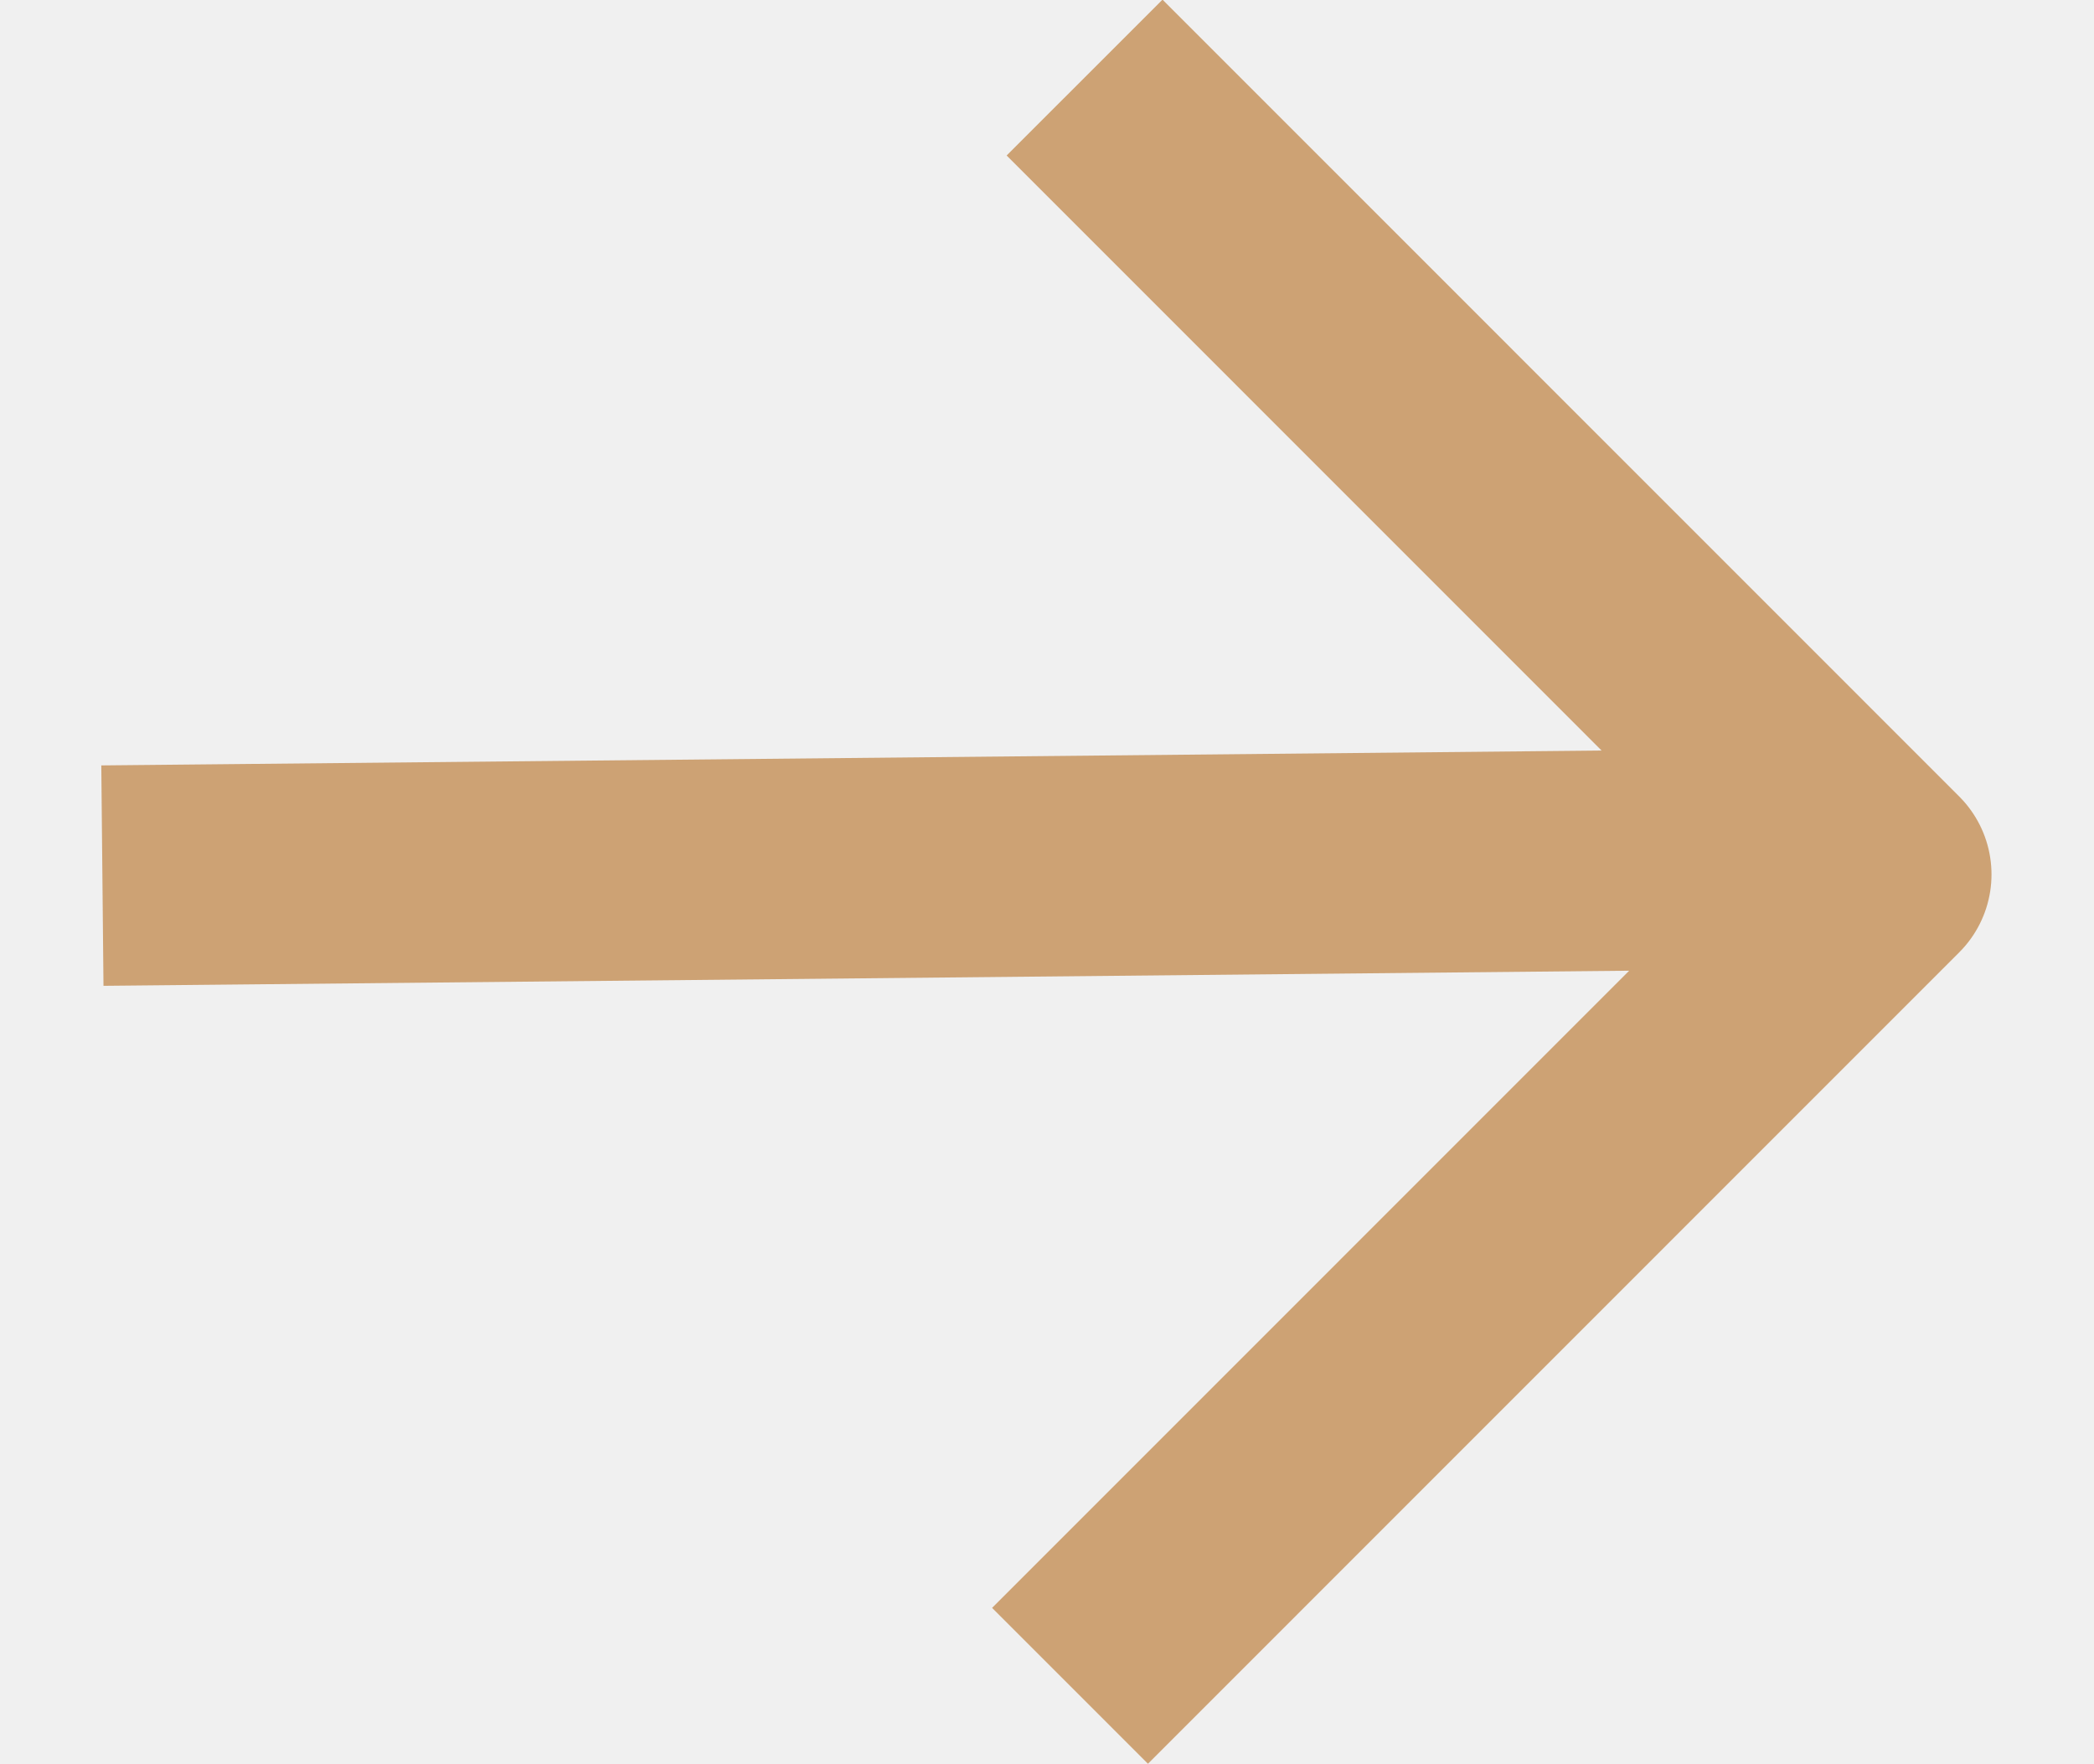
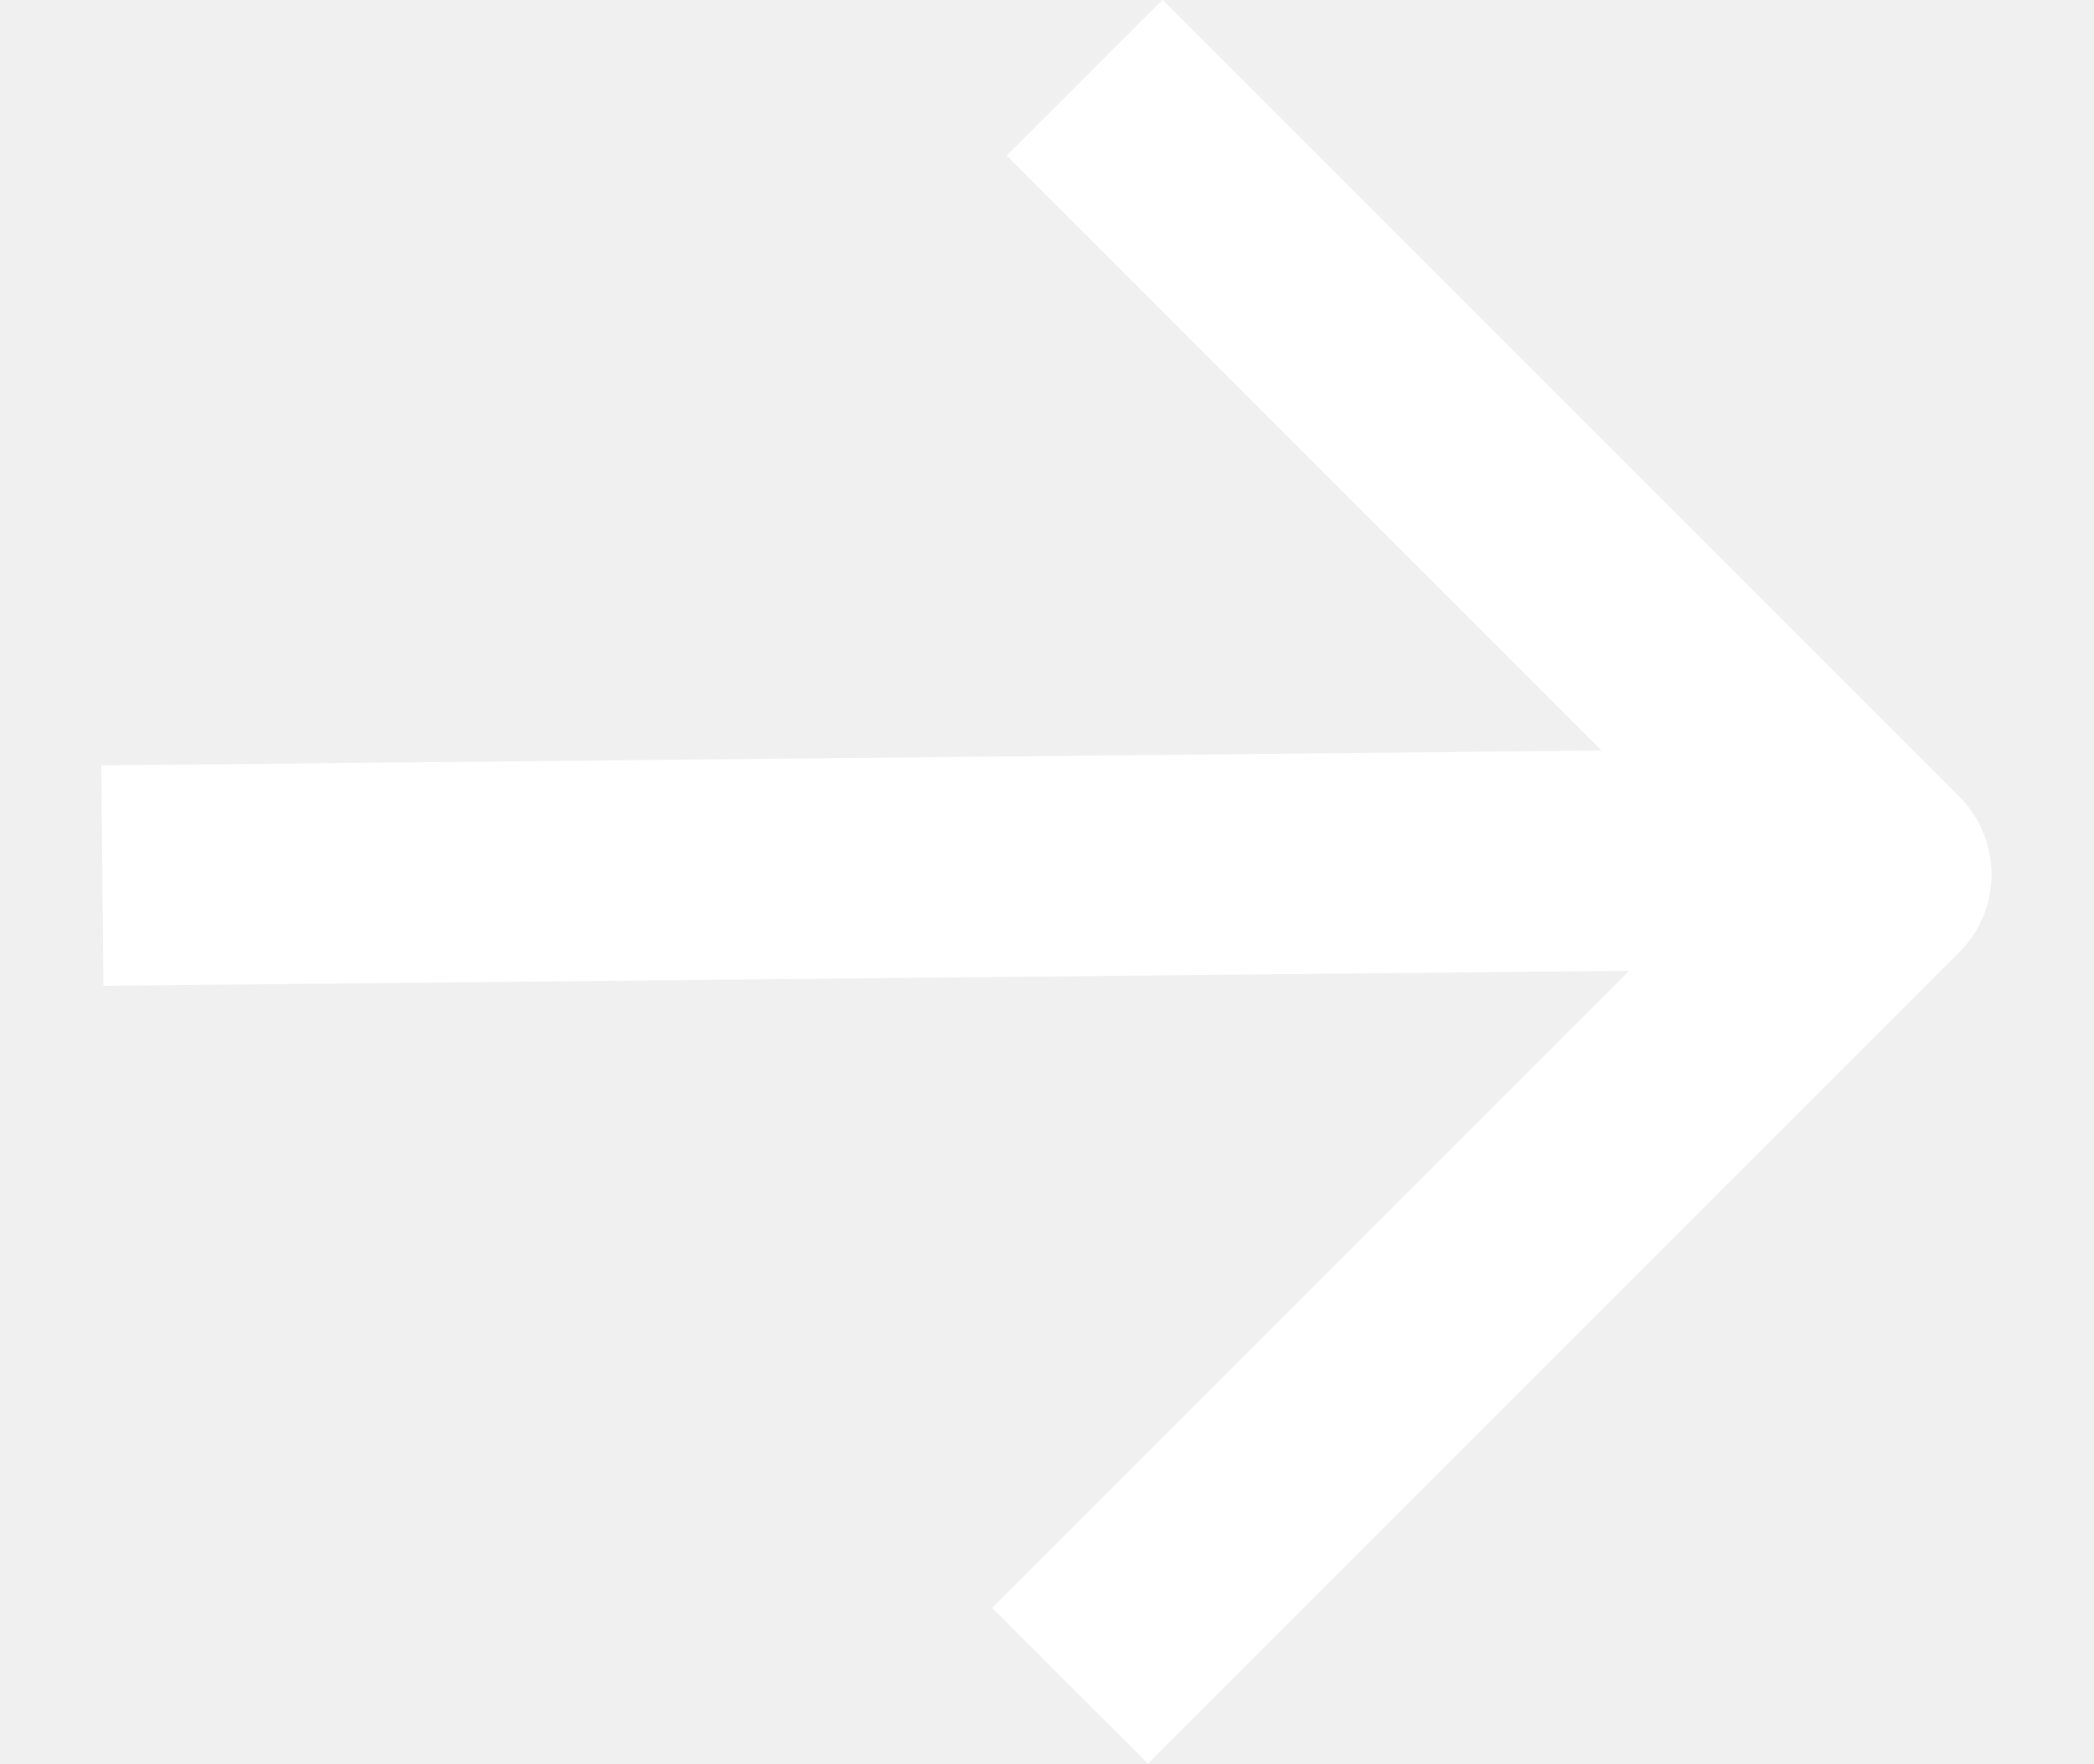
<svg xmlns="http://www.w3.org/2000/svg" width="19" height="16" viewBox="0 0 19 16" fill="none">
-   <path d="M1.929 7.935L15.653 7.799M10.548 1.411L17.07 7.934L10.416 14.589" stroke="#CDA274" stroke-width="2" stroke-linecap="square" stroke-linejoin="round" />
+   <path d="M1.929 7.935L15.653 7.799M10.548 1.411L17.07 7.934L10.416 14.589" stroke="white" stroke-width="2" stroke-linecap="square" stroke-linejoin="round" />
</svg>
